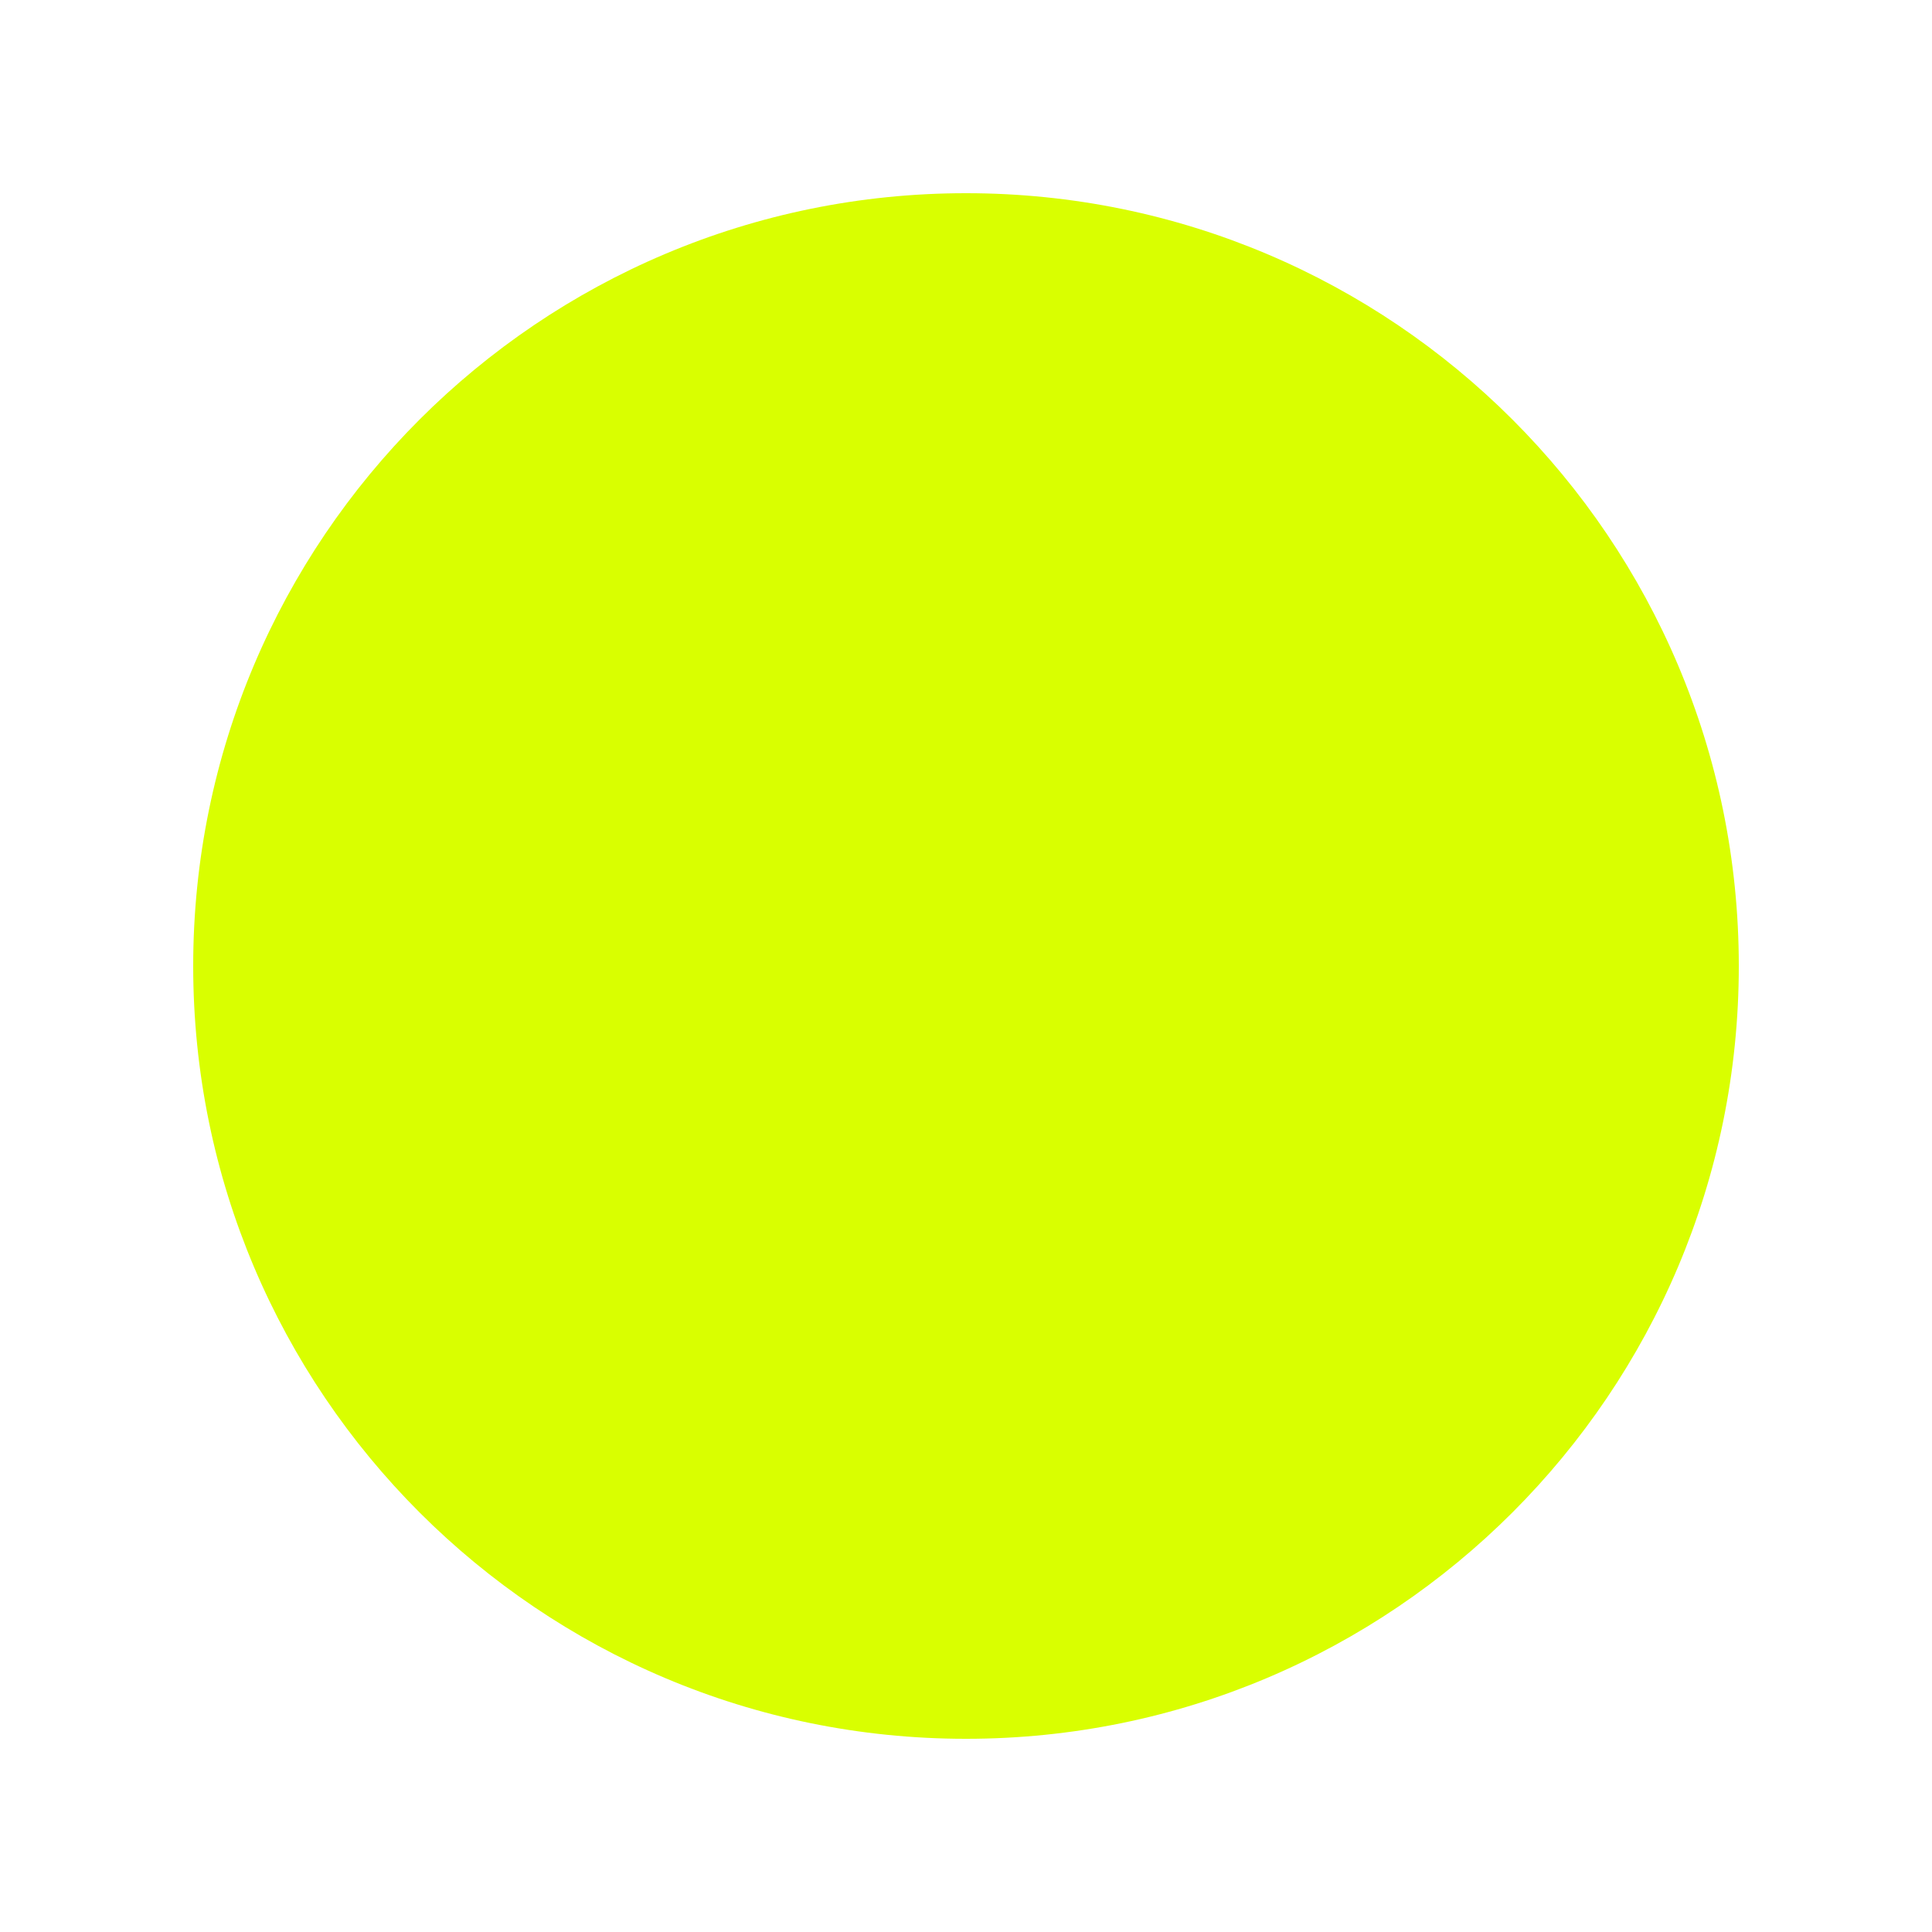
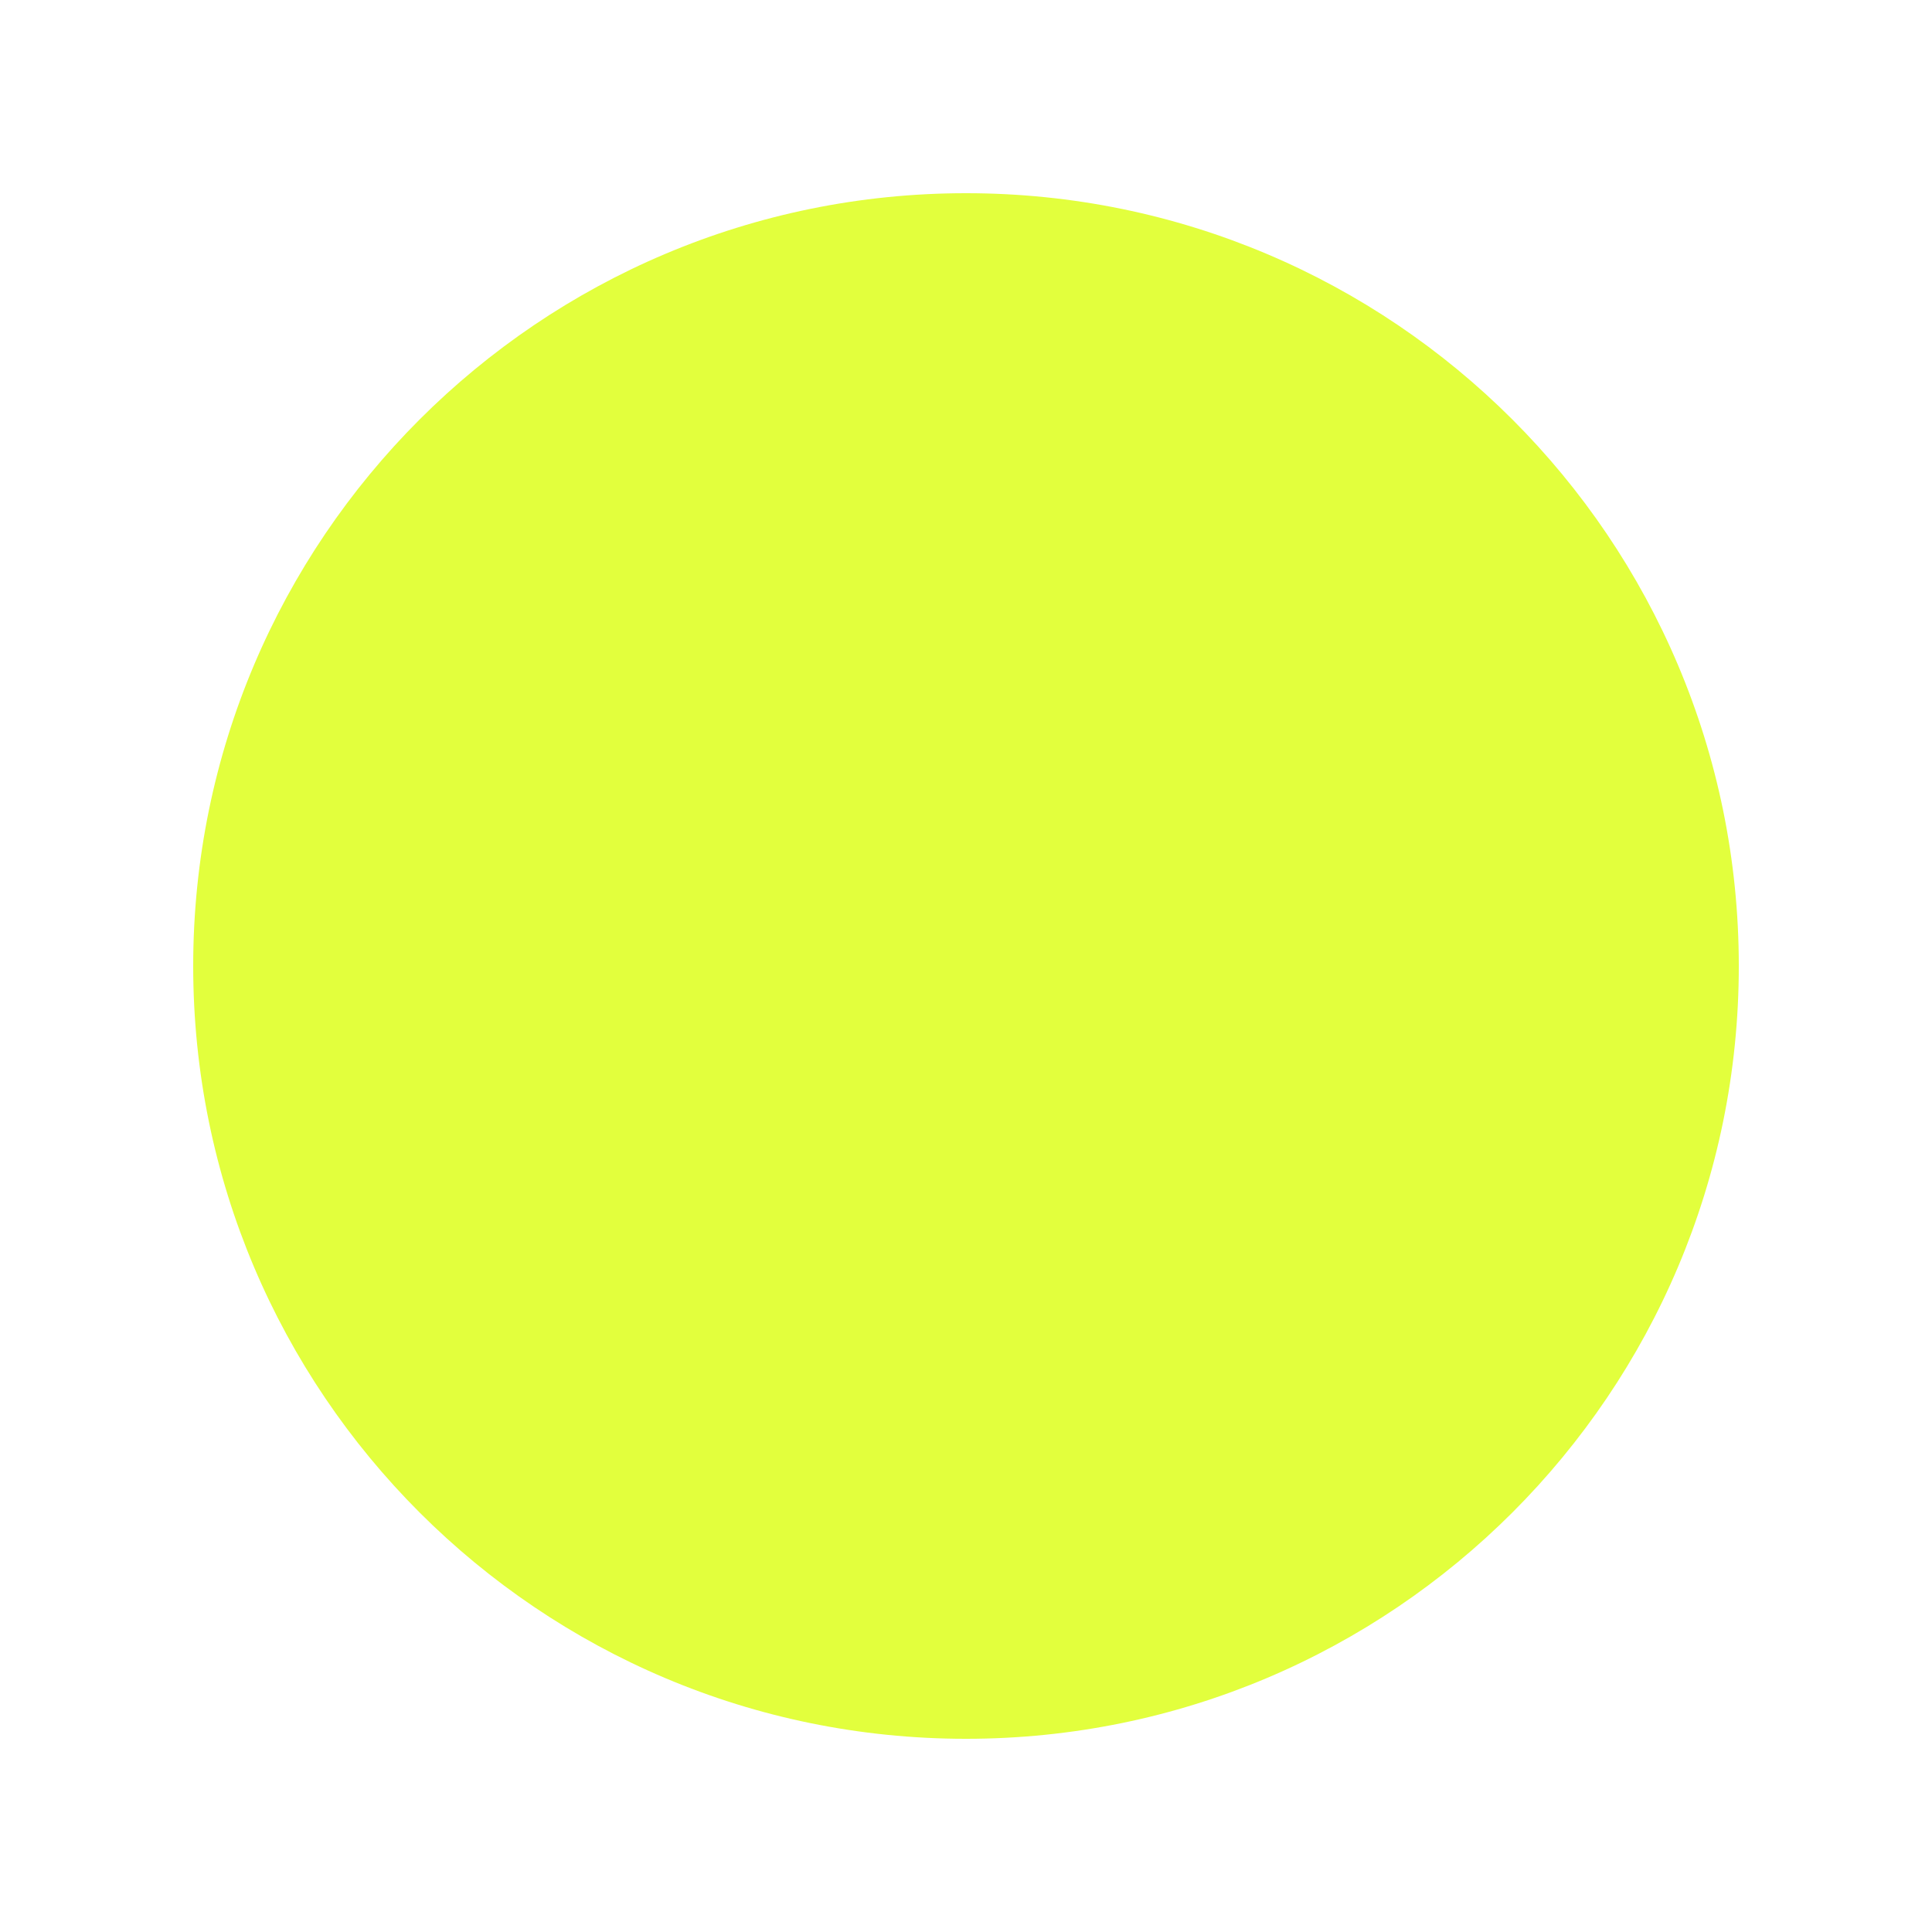
<svg xmlns="http://www.w3.org/2000/svg" viewBox="0 0 100 100">
  <defs>
    <style>
        .favicon{
-             fill: #d9ff00;
+             fill: #e2ff3d;
        }
    </style>
  </defs>
  <circle class="favicon" cx="50" cy="50" r="40" />
</svg>
